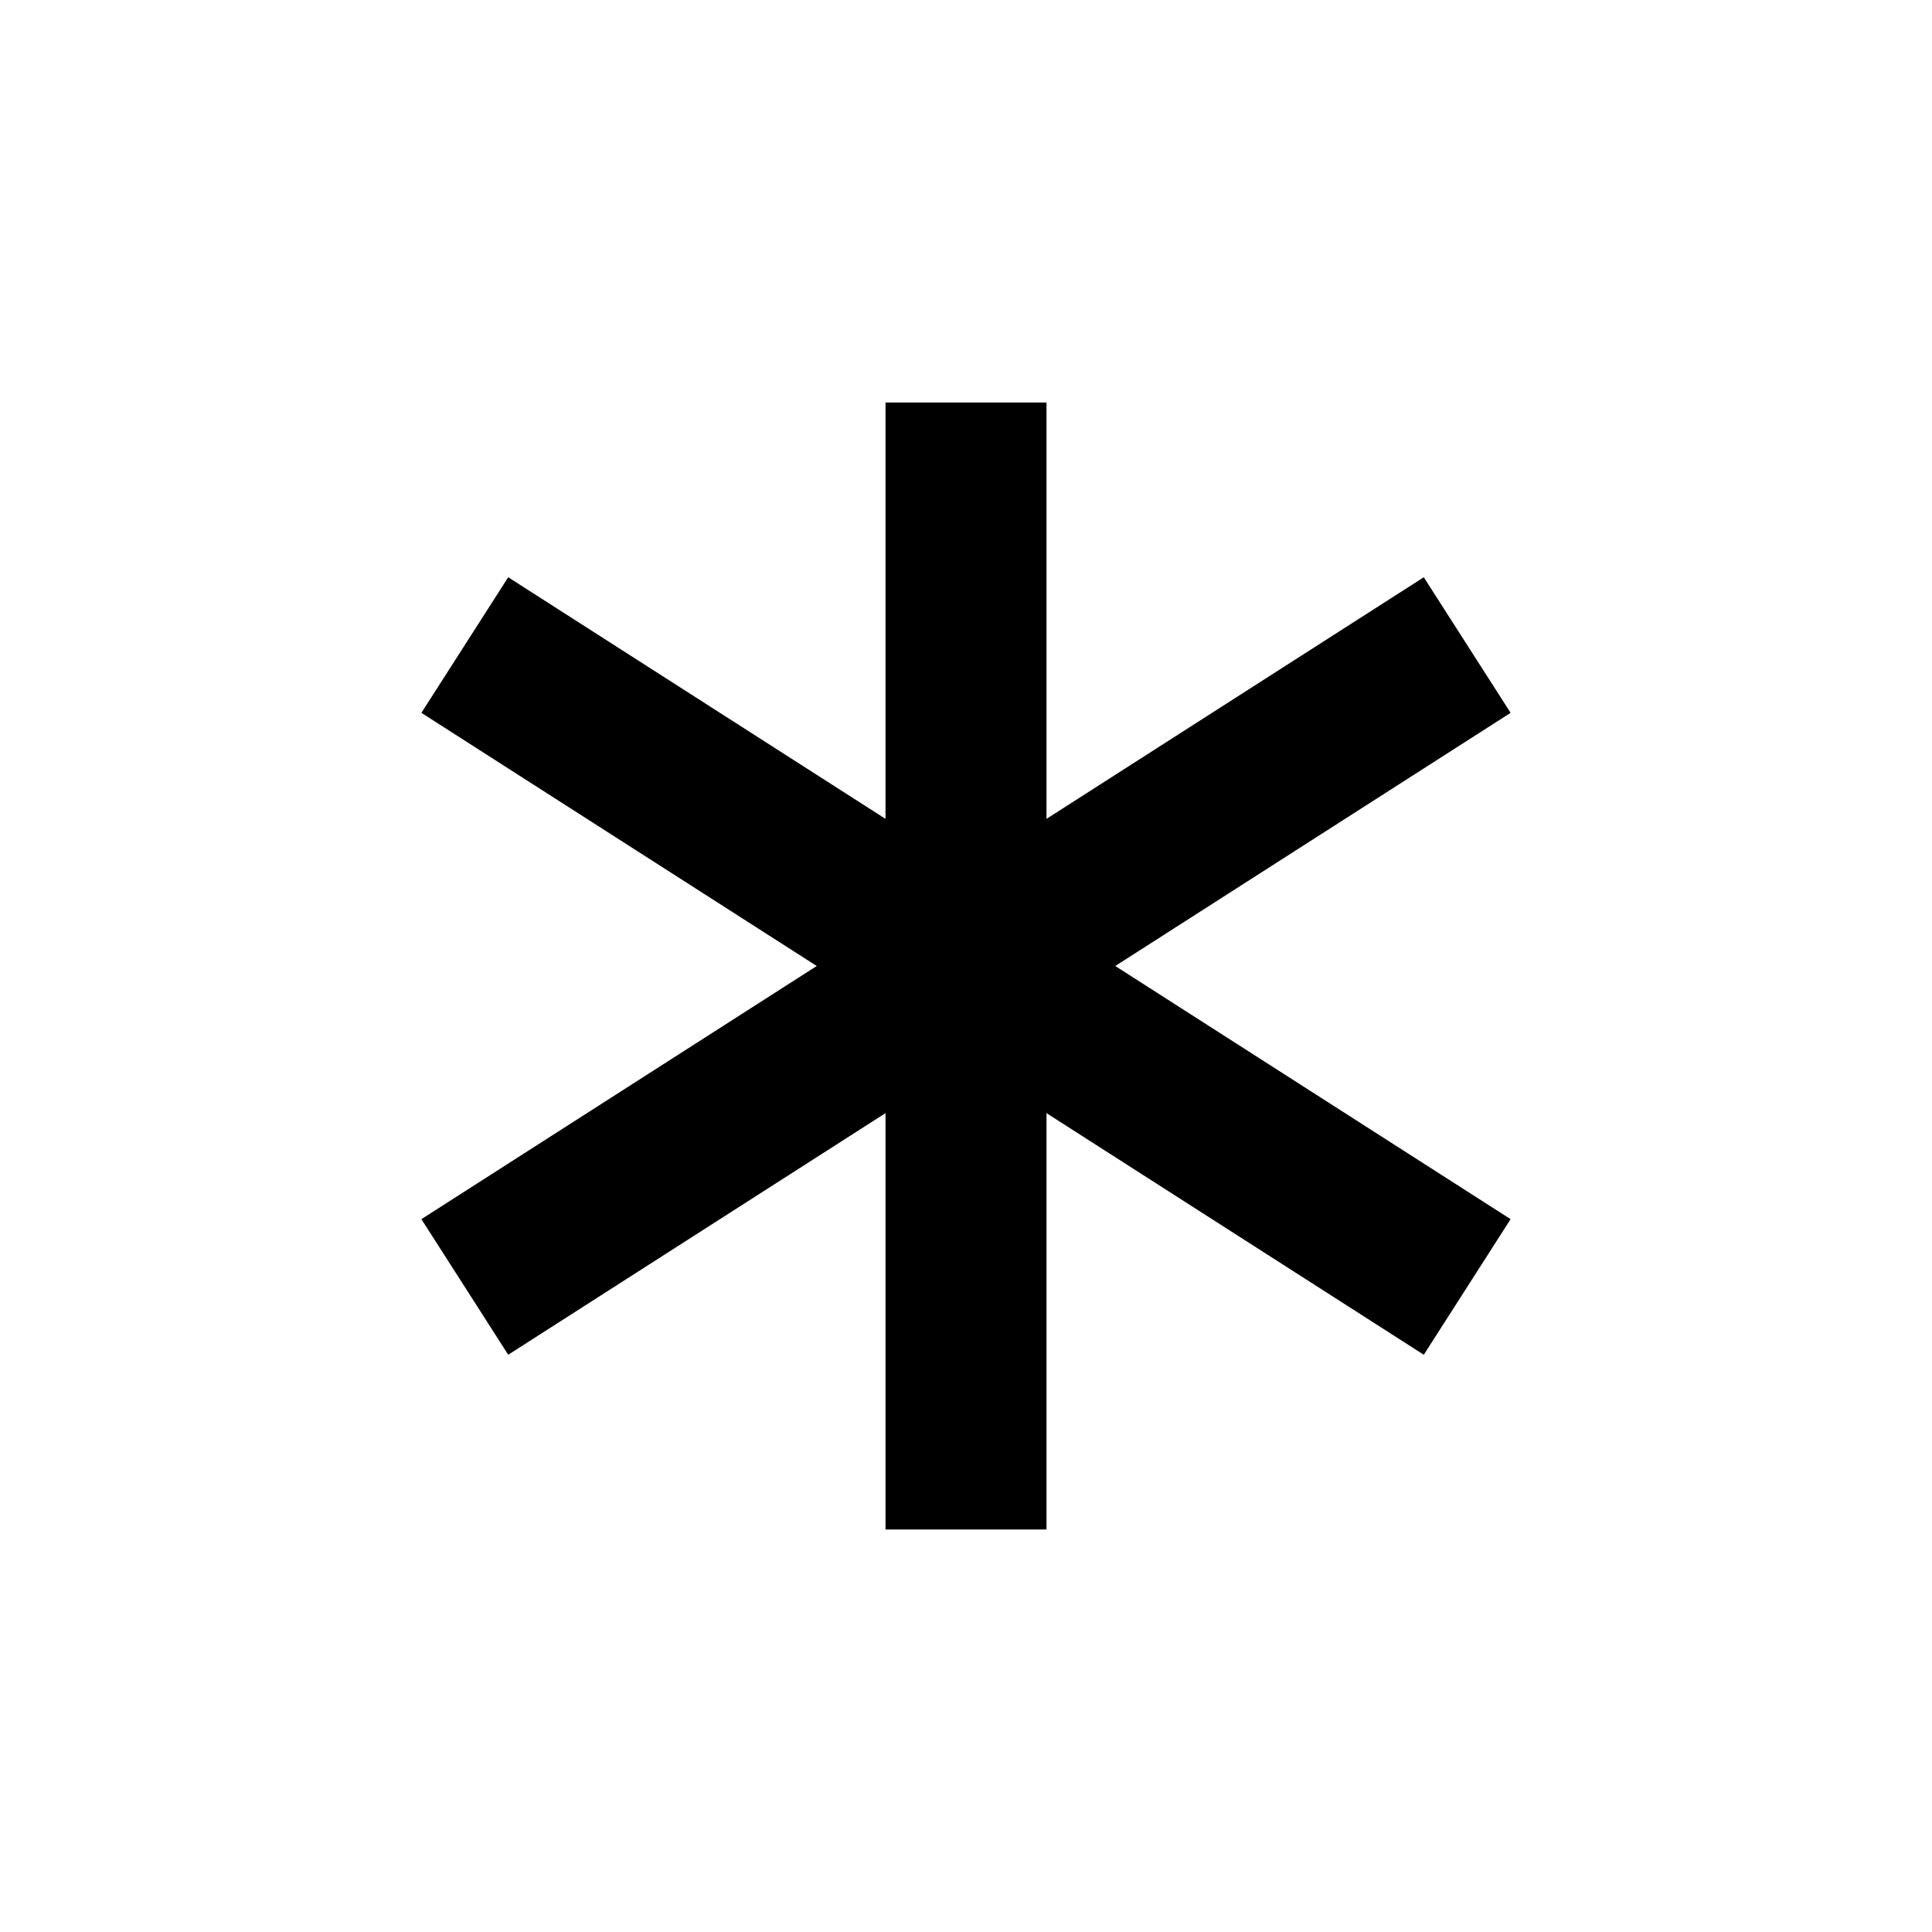
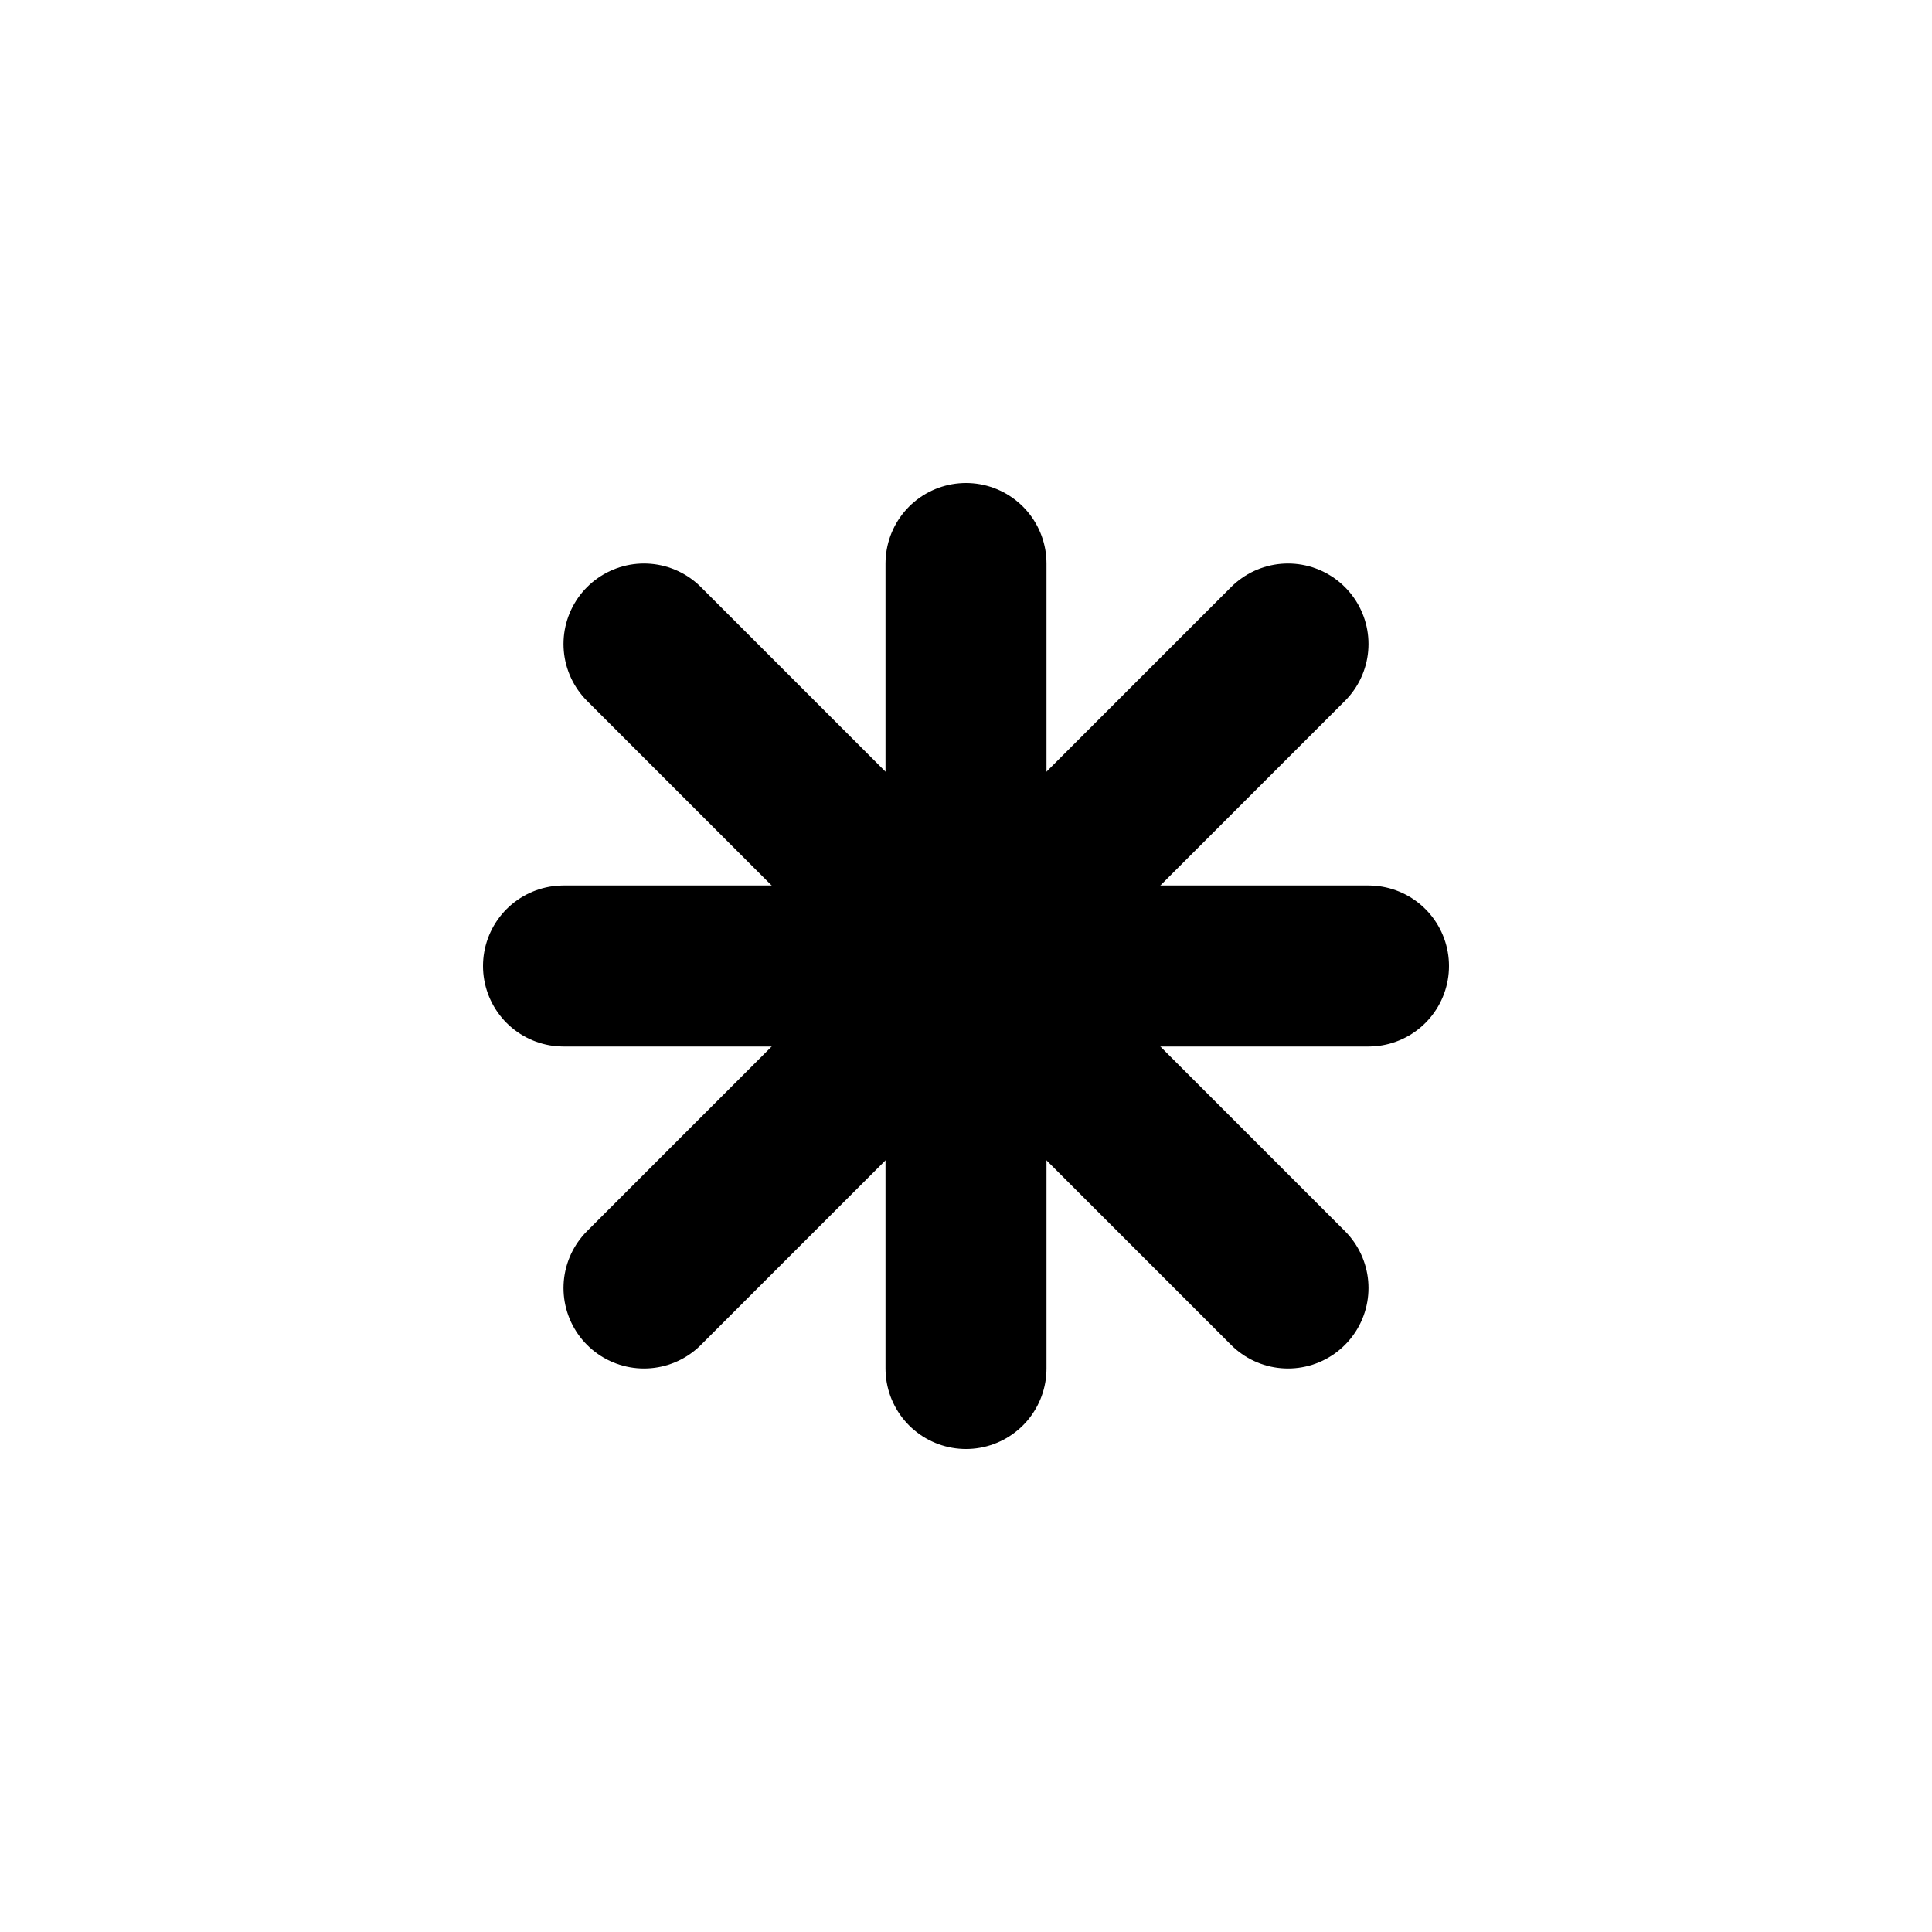
<svg xmlns="http://www.w3.org/2000/svg" width="24" height="24" viewBox="0 0 24 24" fill="none">
-   <path d="M12 5L12 19" stroke="black" stroke-width="2" />
-   <path d="M18.226 8.013L5.774 15.987" stroke="black" stroke-width="2" />
-   <path d="M5.774 8.013L18.226 15.987" stroke="black" stroke-width="2" />
+   <path d="M12 7L12 17M7 12L17 12" stroke="black" stroke-width="2" stroke-linecap="round" />
+   <path d="M8 8L16 16M8 16L16 8" stroke="black" stroke-width="2" stroke-linecap="round" />
</svg>
